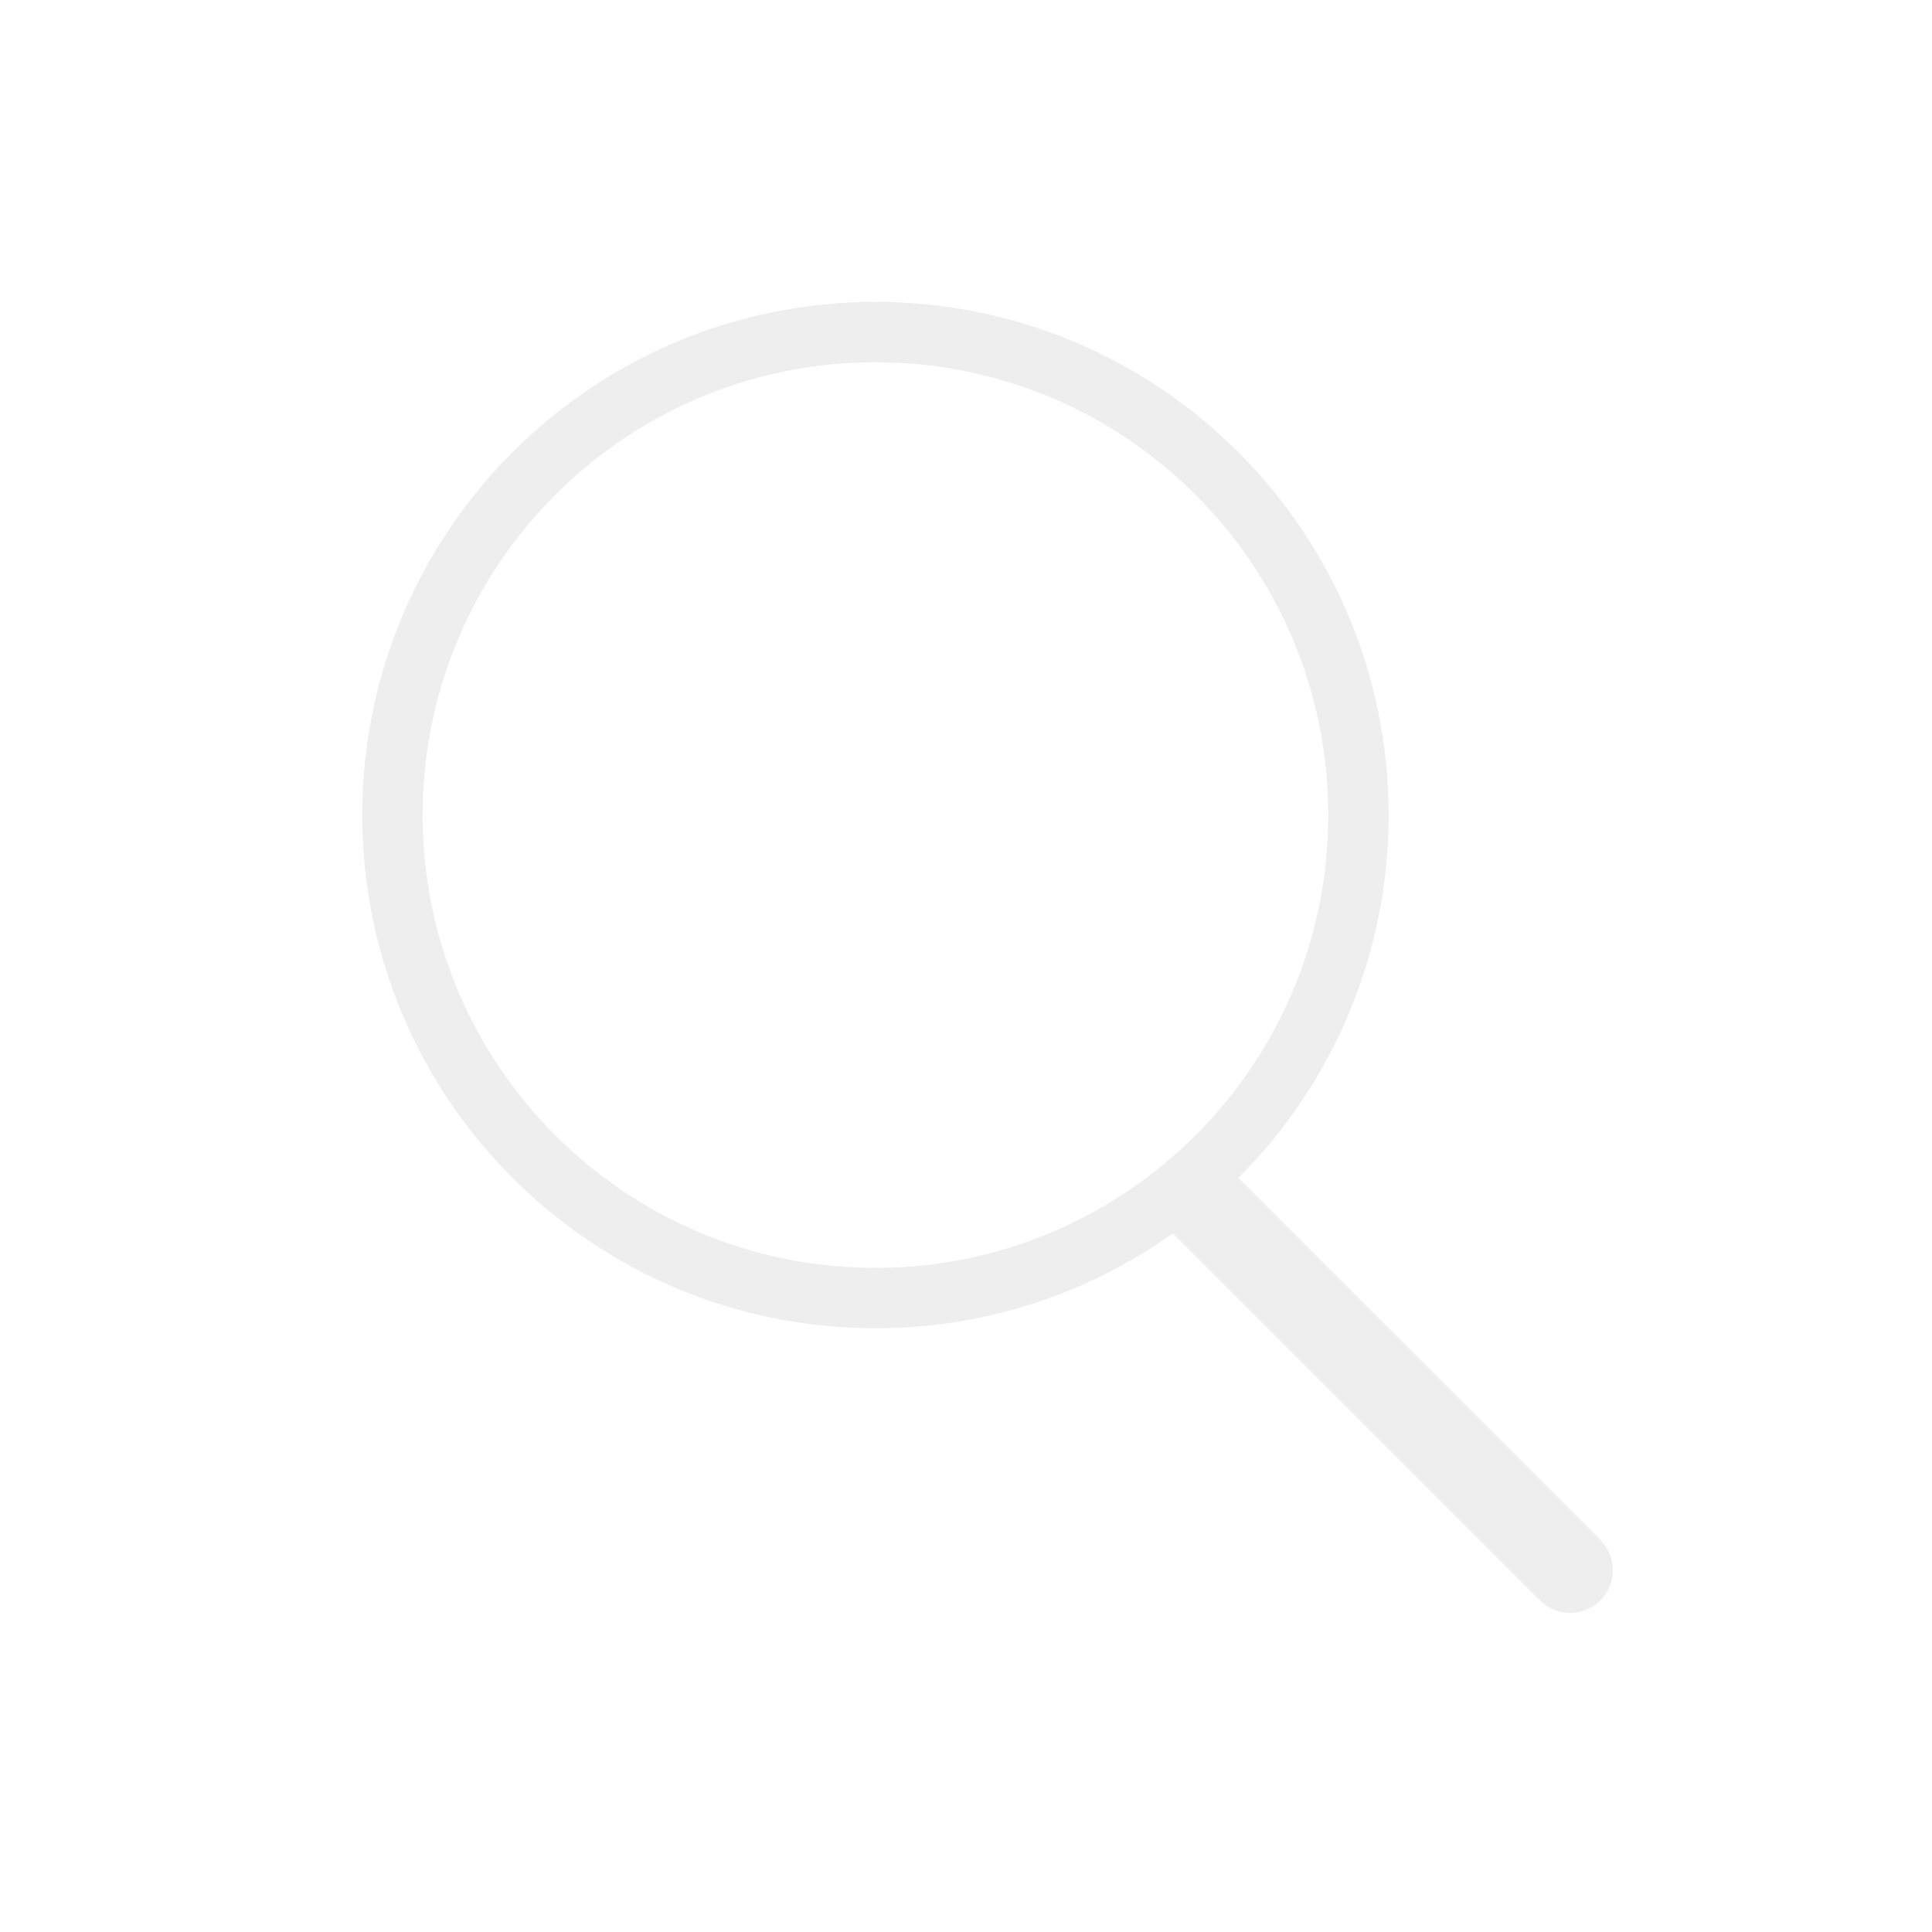
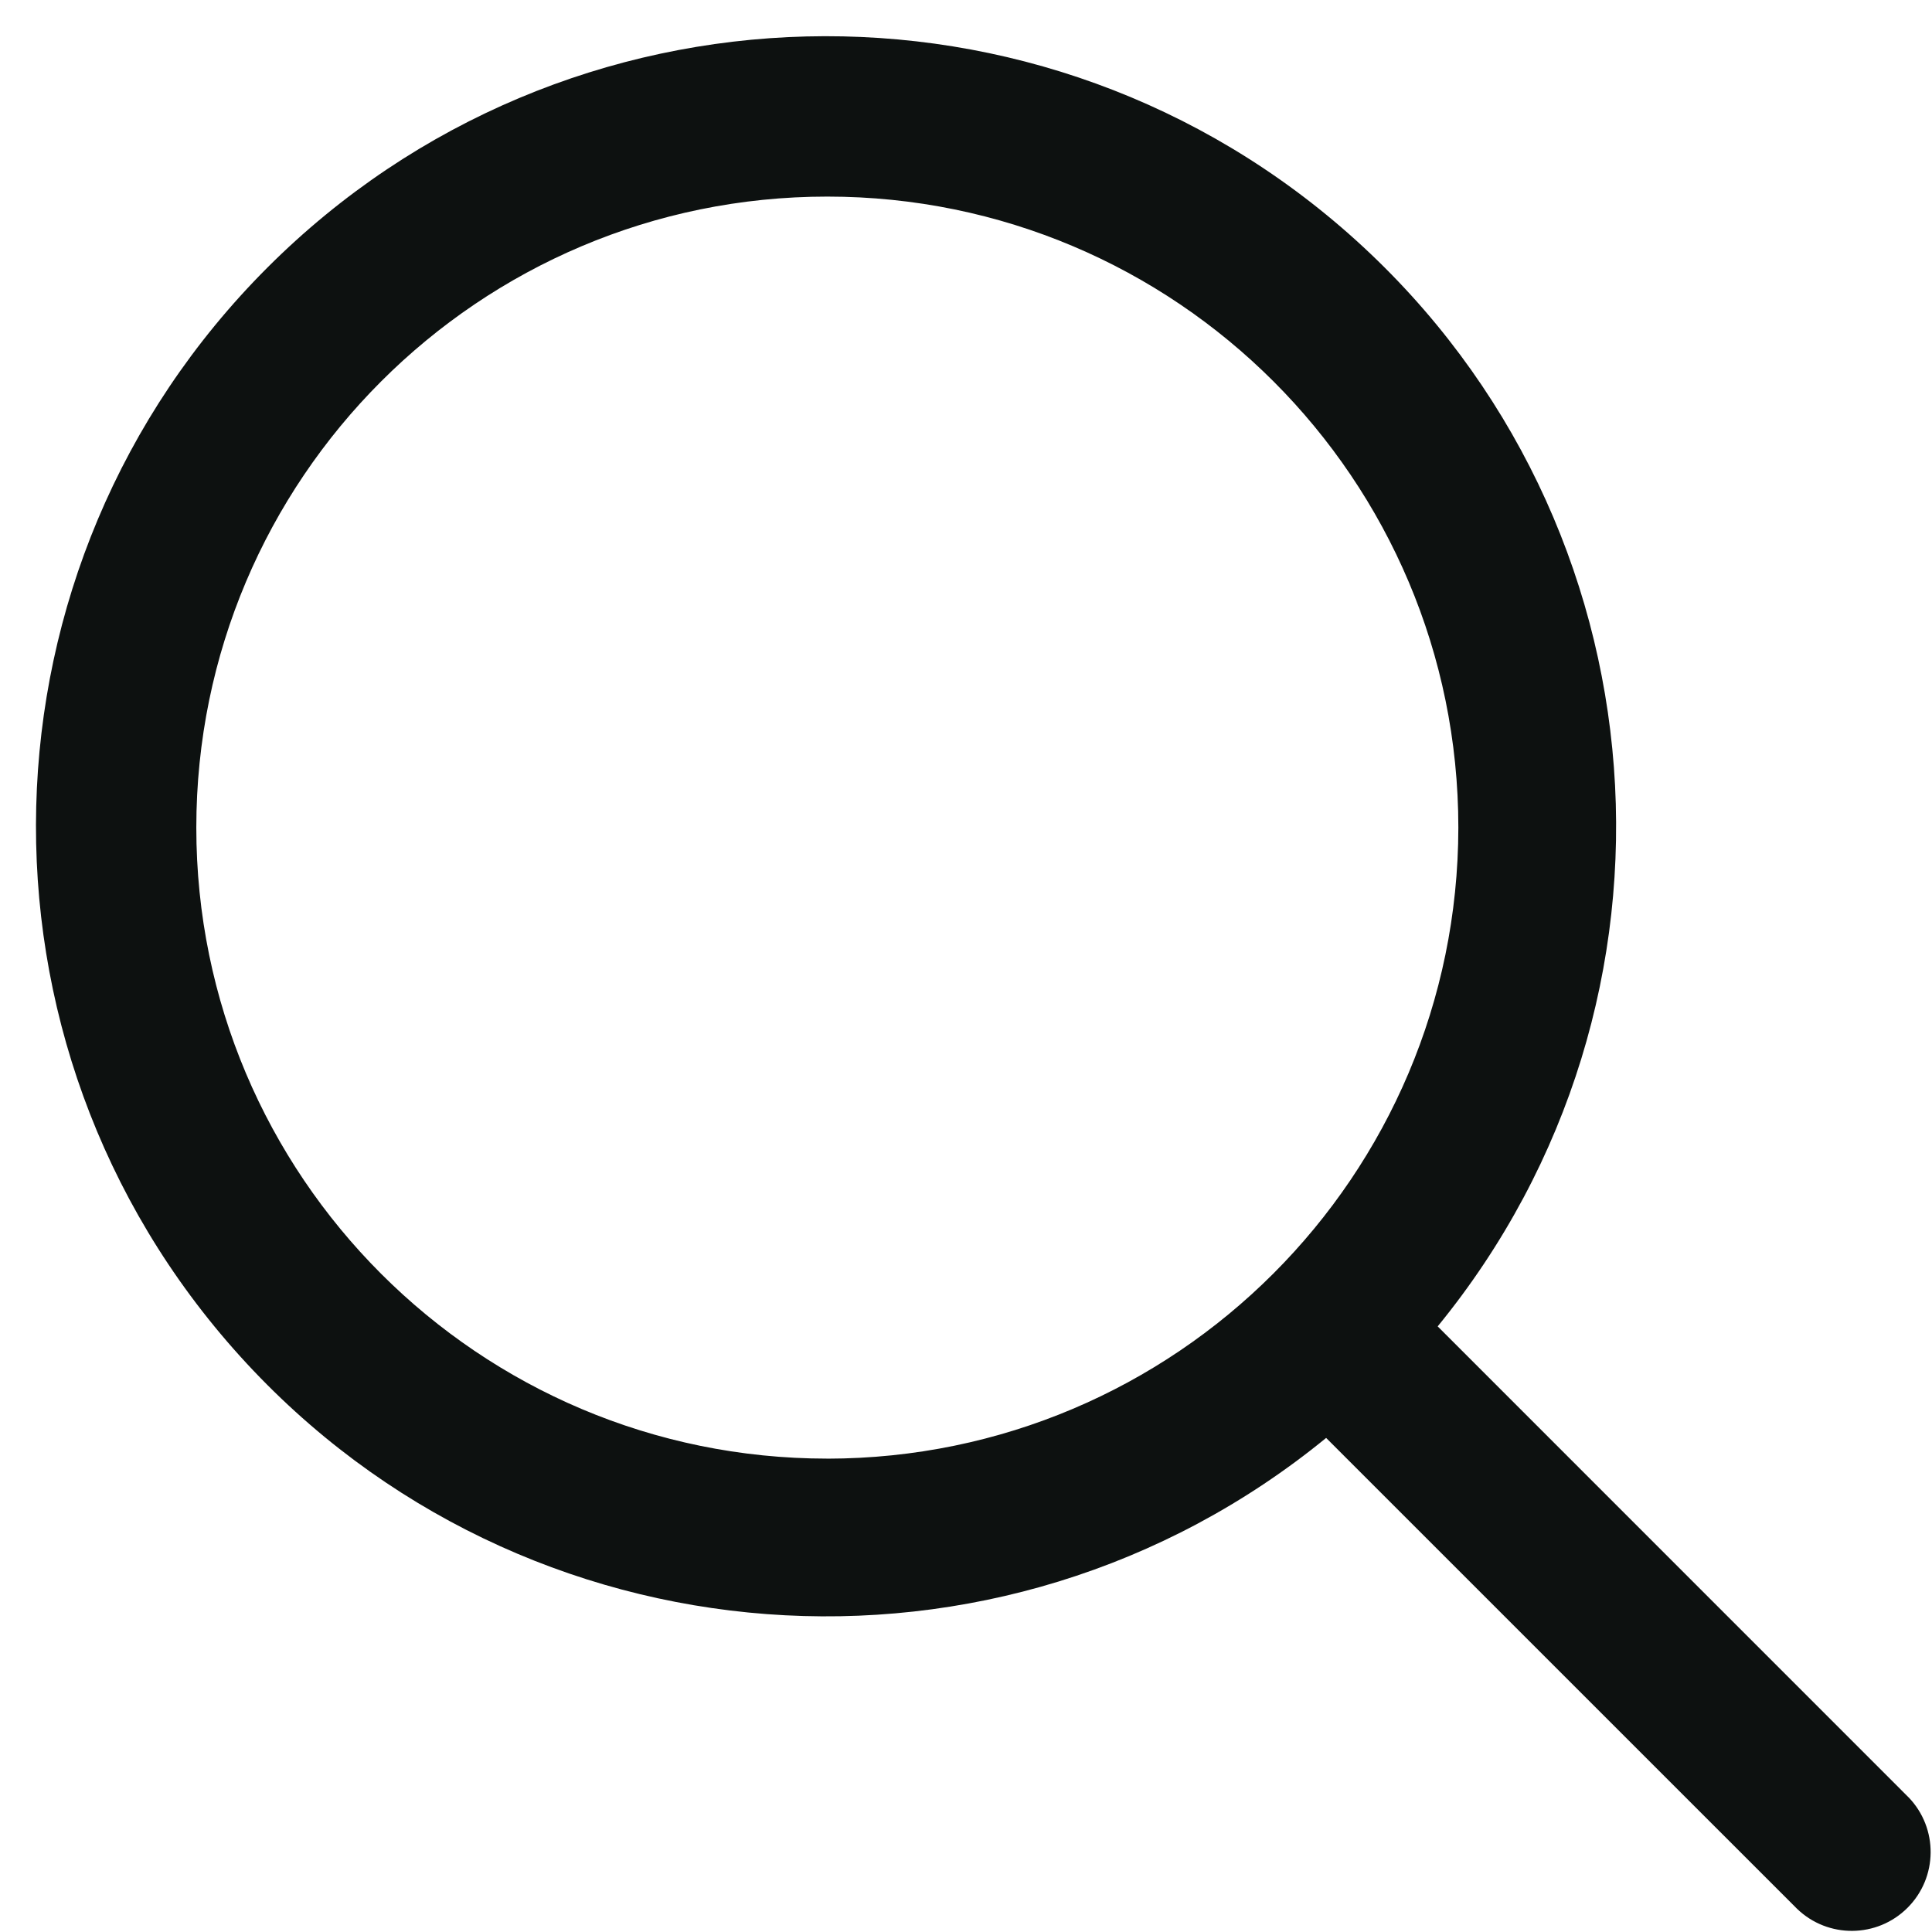
- <svg xmlns="http://www.w3.org/2000/svg" width="32" height="32">
-   <path fill="#EEEEEE" fillRule="evenodd" d="M19.427 20.427A8.46 8.46 0 0114.5 22a8.5 8.5 0 110-17 8.5 8.5 0 018.5 8.5 8.47 8.47 0 01-2.49 6.01l5.997 5.997a.7.7 0 01-1 1l-6.081-6.081zM14.5 21a7.5 7.5 0 100-15 7.5 7.5 0 100 15z" />
+ <svg xmlns="http://www.w3.org/2000/svg" width="49" height="49" fill="none" viewBox="0 0 49 49">
+   <path fill="#0D1110" d="M48.404 45.583L36.463 33.64a20.038 20.038 0 10-2.829 2.829l11.942 11.941a2 2 0 002.828-2.828zm-27.422-8.589A16.004 16.004 0 1136.987 20.99a16.023 16.023 0 01-16.005 16.005z" />
</svg>
